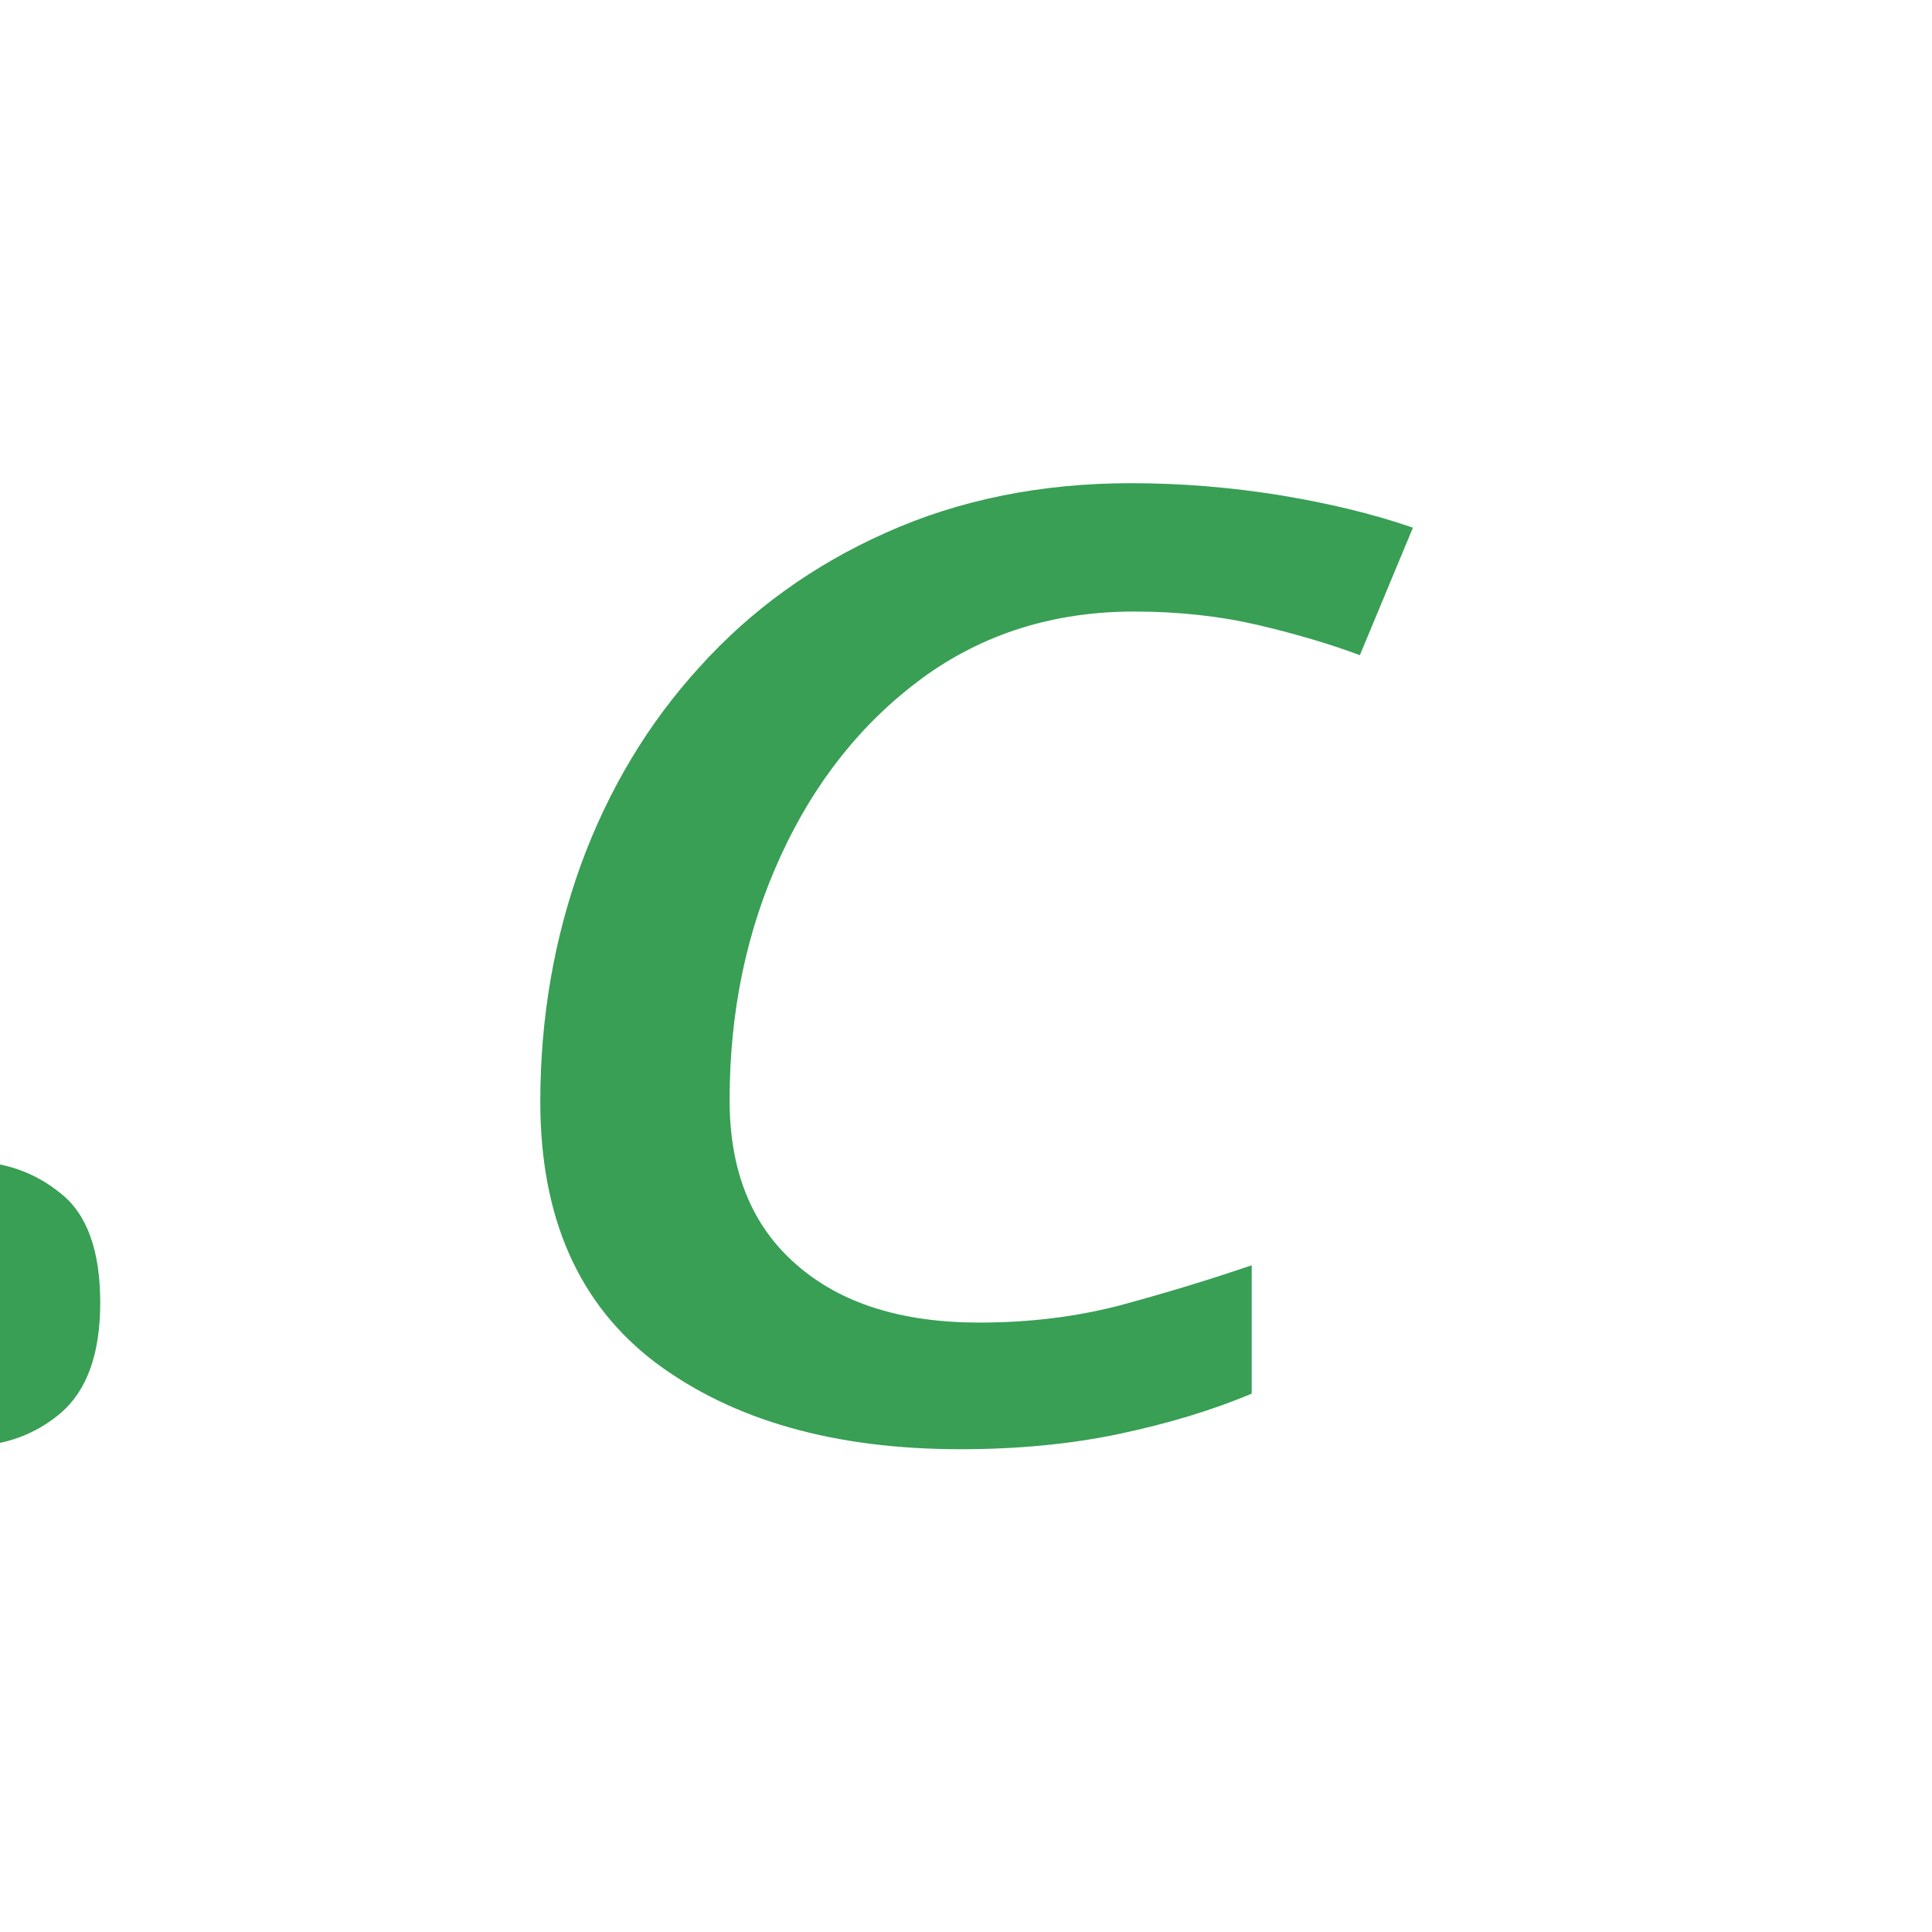
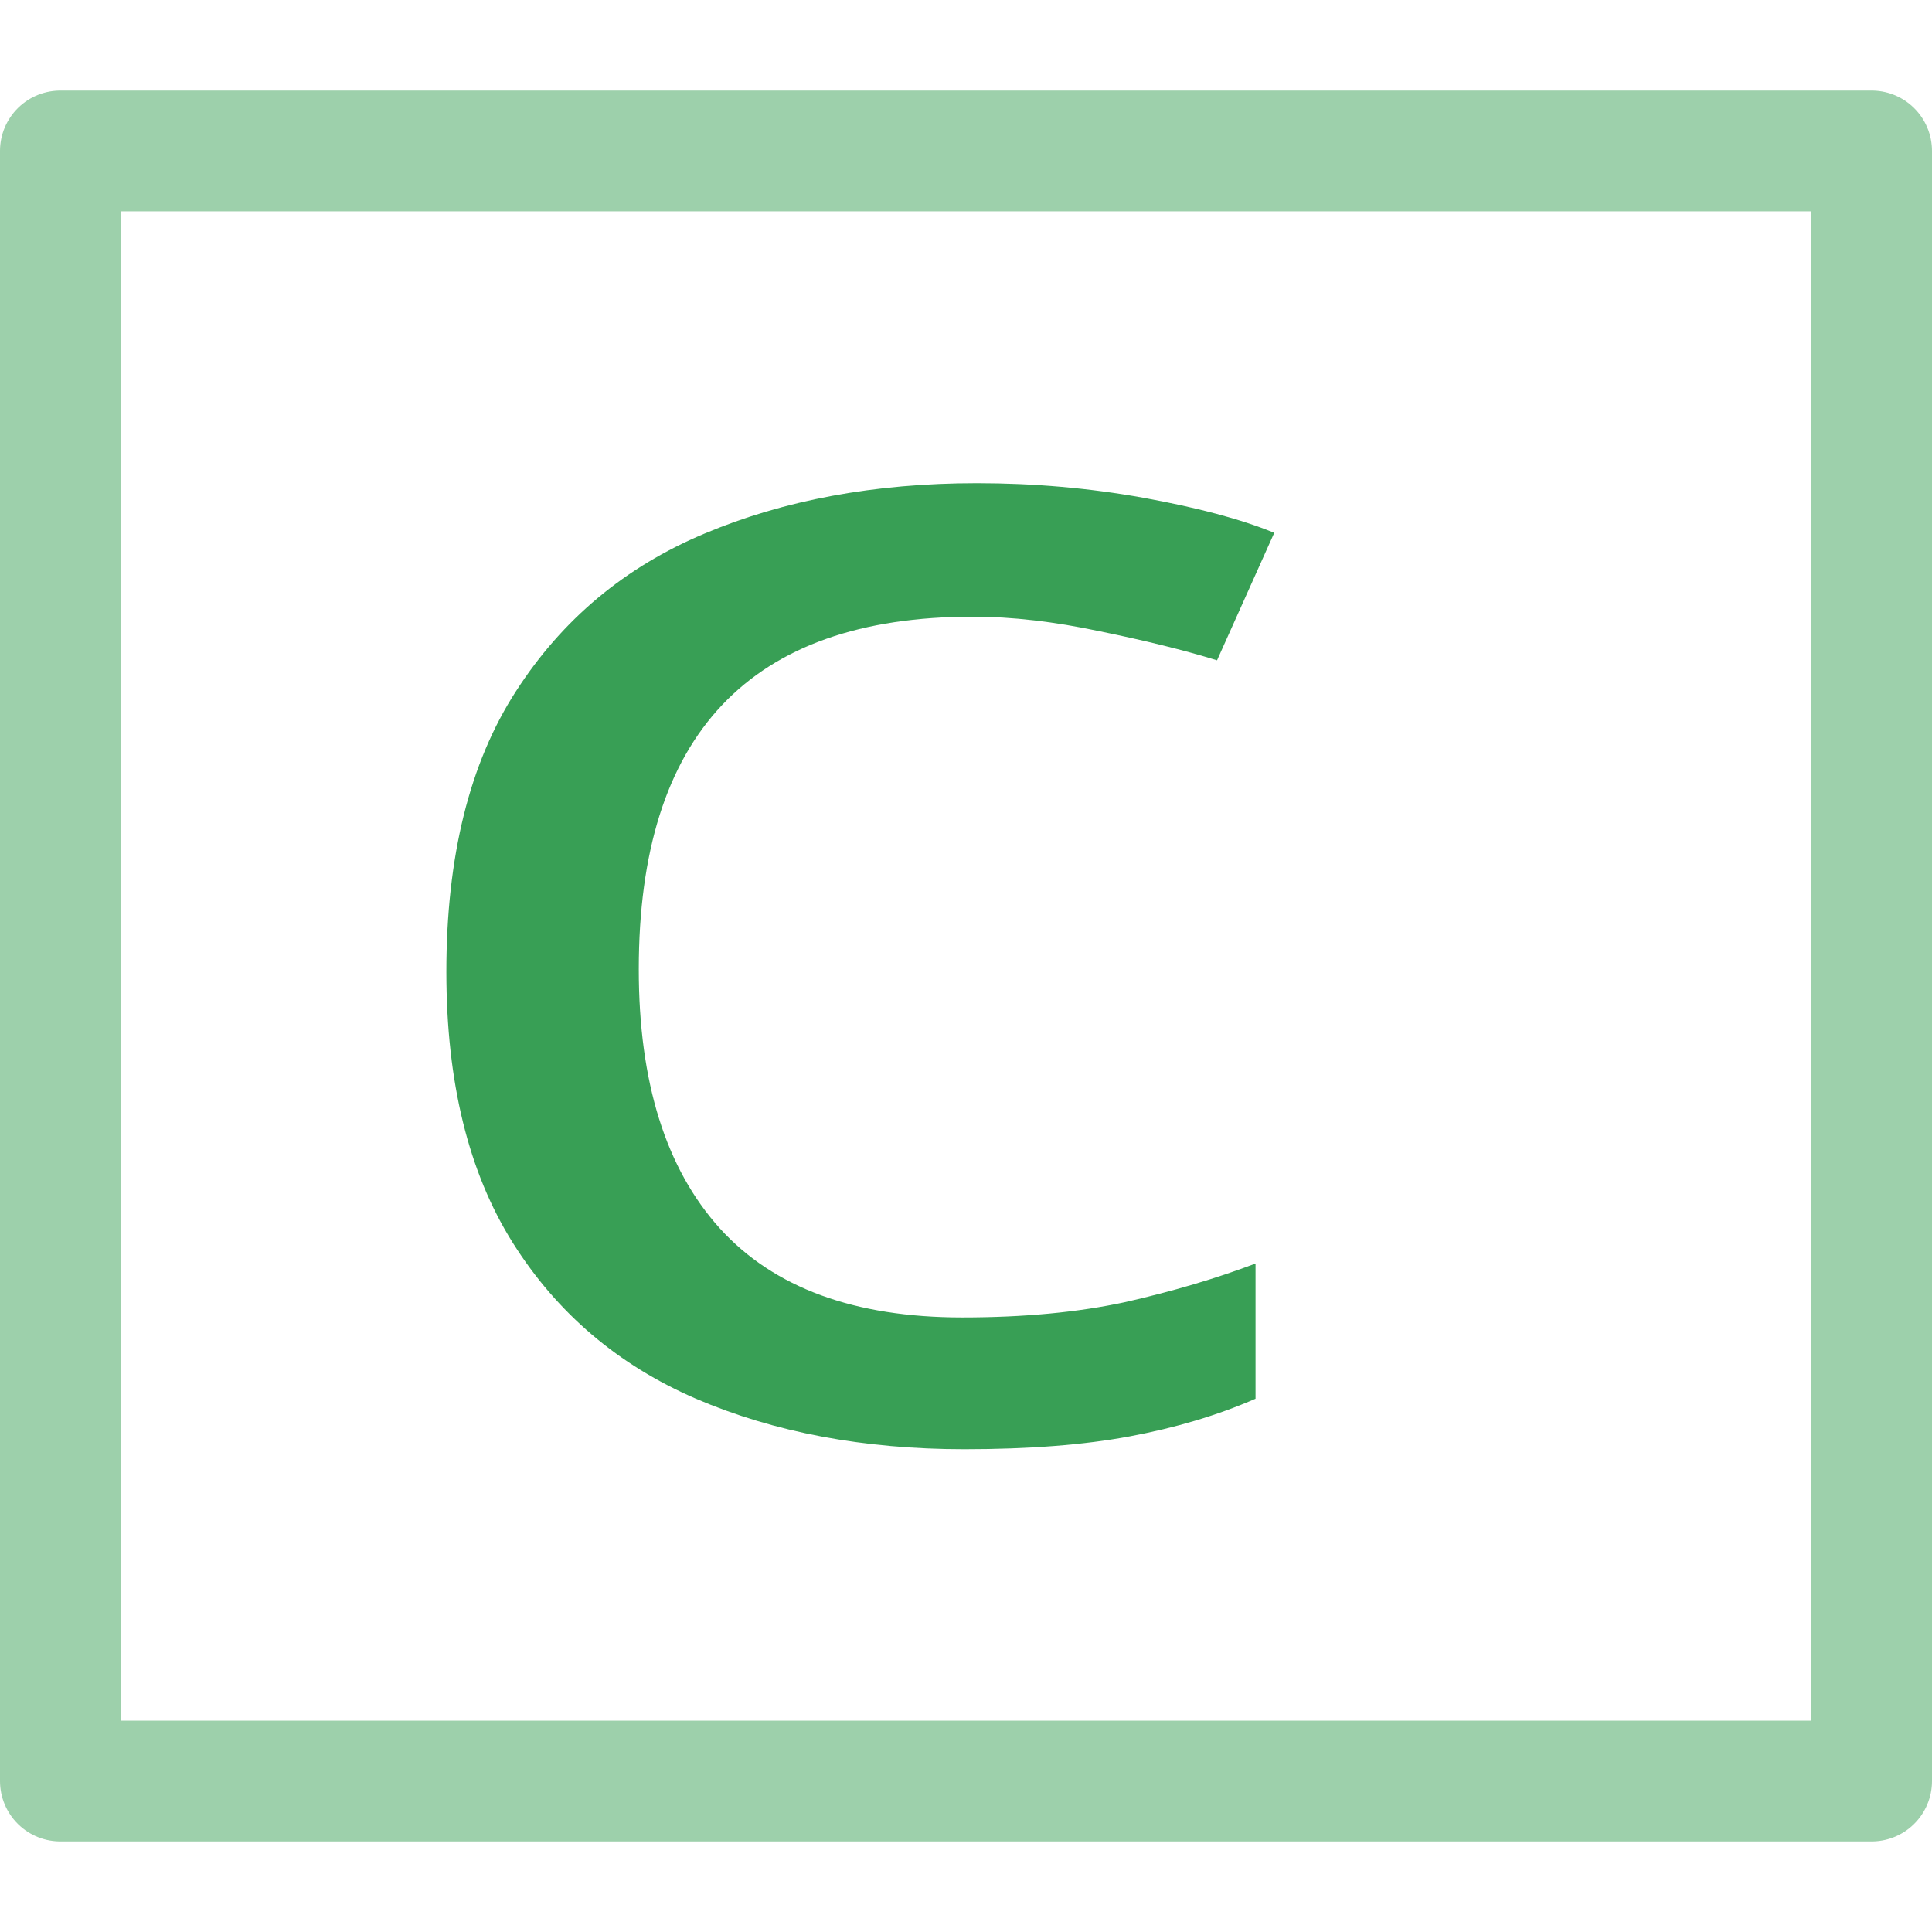
<svg xmlns="http://www.w3.org/2000/svg" width="32" height="32" viewBox="0 0 32 32" id="svg2" version="1.1">
  <defs id="defs4" />
  <g id="layer1" transform="translate(0,-1020.362)">
    <text xml:space="preserve" style="font-style:normal;font-variant:normal;font-weight:normal;font-stretch:normal;font-size:40px;line-height:125%;font-family:Arial;-inkscape-font-specification:'Arial, Normal';text-align:start;letter-spacing:0px;word-spacing:0px;writing-mode:lr-tb;text-anchor:start;fill:#000000;fill-opacity:1;stroke:none;stroke-width:1px;stroke-linecap:butt;stroke-linejoin:miter;stroke-opacity:1" x="8.3" y="1029.362" id="text4688">
      <tspan id="tspan4690" x="8.3" y="1029.362" />
    </text>
-     <g id="g8794" transform="translate(0,-4.829701)">
-       <text transform="scale(1.102504,0.9070261)" id="text4692" y="1156.428" x="6.584" style="font-style:normal;font-variant:normal;font-weight:normal;font-stretch:normal;font-size:31.746px;line-height:125%;font-family:Arial;-inkscape-font-specification:'Arial, Normal';text-align:start;letter-spacing:0px;word-spacing:0px;writing-mode:lr-tb;text-anchor:start;fill:#389f55;fill-opacity:1;stroke:none;stroke-width:1px;stroke-linecap:butt;stroke-linejoin:miter;stroke-opacity:1" xml:space="preserve">
-         <tspan style="font-style:italic;font-variant:normal;font-weight:normal;font-stretch:normal;font-family:'Droid Sans Mono';-inkscape-font-specification:'Droid Sans Mono';fill:#389f55;fill-opacity:1" y="1156.428" x="6.584" id="tspan4694">c</tspan>
+     <g id="g8794" transform="translate(0.1364966,-4.829701)">
+       <text transform="scale(1.102504,0.9070261)" id="text4692" y="1156.428" x="4.832" style="font-style:normal;font-variant:normal;font-weight:normal;font-stretch:normal;font-size:31.746px;line-height:125%;font-family:Arial;-inkscape-font-specification:'Arial, Normal';text-align:start;letter-spacing:0px;word-spacing:0px;writing-mode:lr-tb;text-anchor:start;fill:#389f55;fill-opacity:1;stroke:none;stroke-width:1px;stroke-linecap:butt;stroke-linejoin:miter;stroke-opacity:1" xml:space="preserve">
+         <tspan style="font-style:normal;font-variant:normal;font-weight:normal;font-stretch:normal;font-family:'Droid Sans Mono';-inkscape-font-specification:'Droid Sans Mono';fill:#389f55;fill-opacity:1" y="1156.428" x="4.832" id="tspan4694">c</tspan>
      </text>
      <text id="text6458" y="1048.662" x="-5.2" style="font-style:normal;font-variant:normal;font-weight:normal;font-stretch:normal;font-size:35px;line-height:125%;font-family:'Droid Sans Mono';-inkscape-font-specification:'Droid Sans Mono';text-align:start;letter-spacing:0px;word-spacing:0px;writing-mode:lr-tb;text-anchor:start;fill:#389f55;fill-opacity:1;stroke:none;stroke-width:1px;stroke-linecap:butt;stroke-linejoin:miter;stroke-opacity:1" xml:space="preserve">
-         <tspan y="1048.662" x="-5.2" id="tspan6460">.</tspan>
+         <tspan y="1048.662" x="-5.2" id="tspan6460" />
      </text>
    </g>
+     <rect style="opacity:1;fill:none;fill-opacity:1;fill-rule:evenodd;stroke:#389f55;stroke-width:2;stroke-linecap:round;stroke-linejoin:round;stroke-miterlimit:4;stroke-dasharray:none;stroke-dashoffset:0;stroke-opacity:0.49" id="rect4137" width="30" height="27" x="1" y="1022.862" />
  </g>
</svg>
